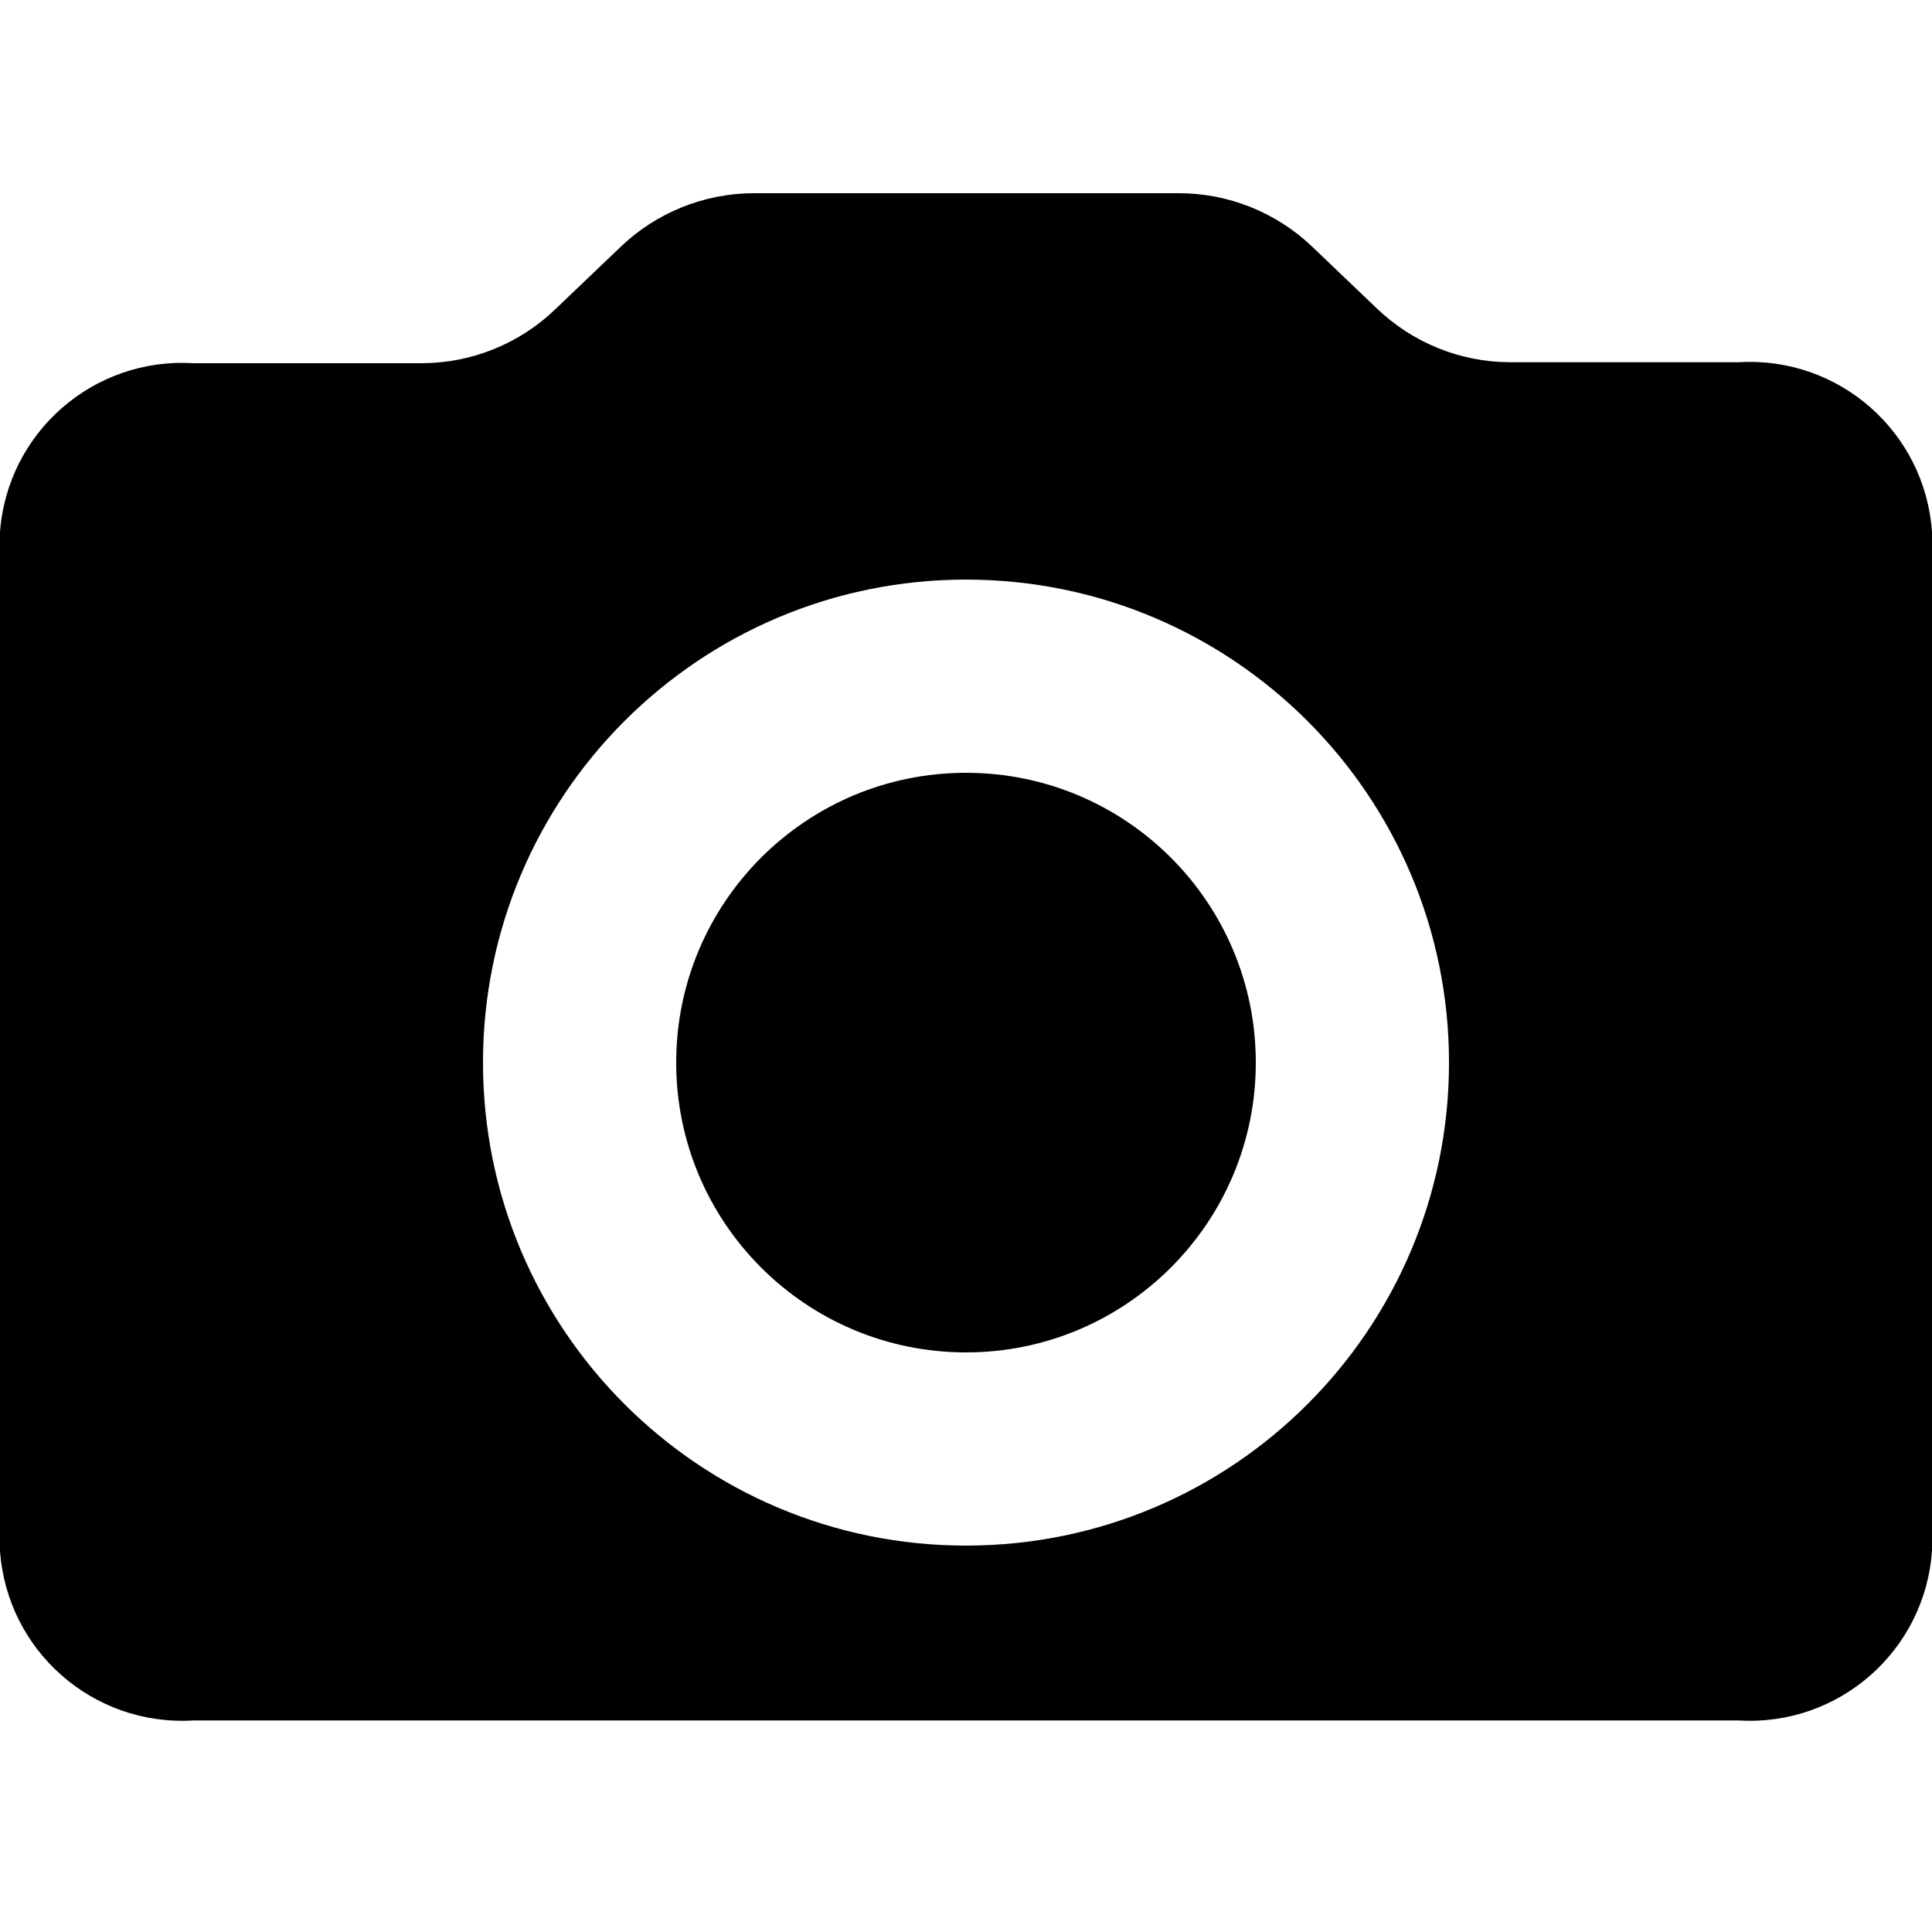
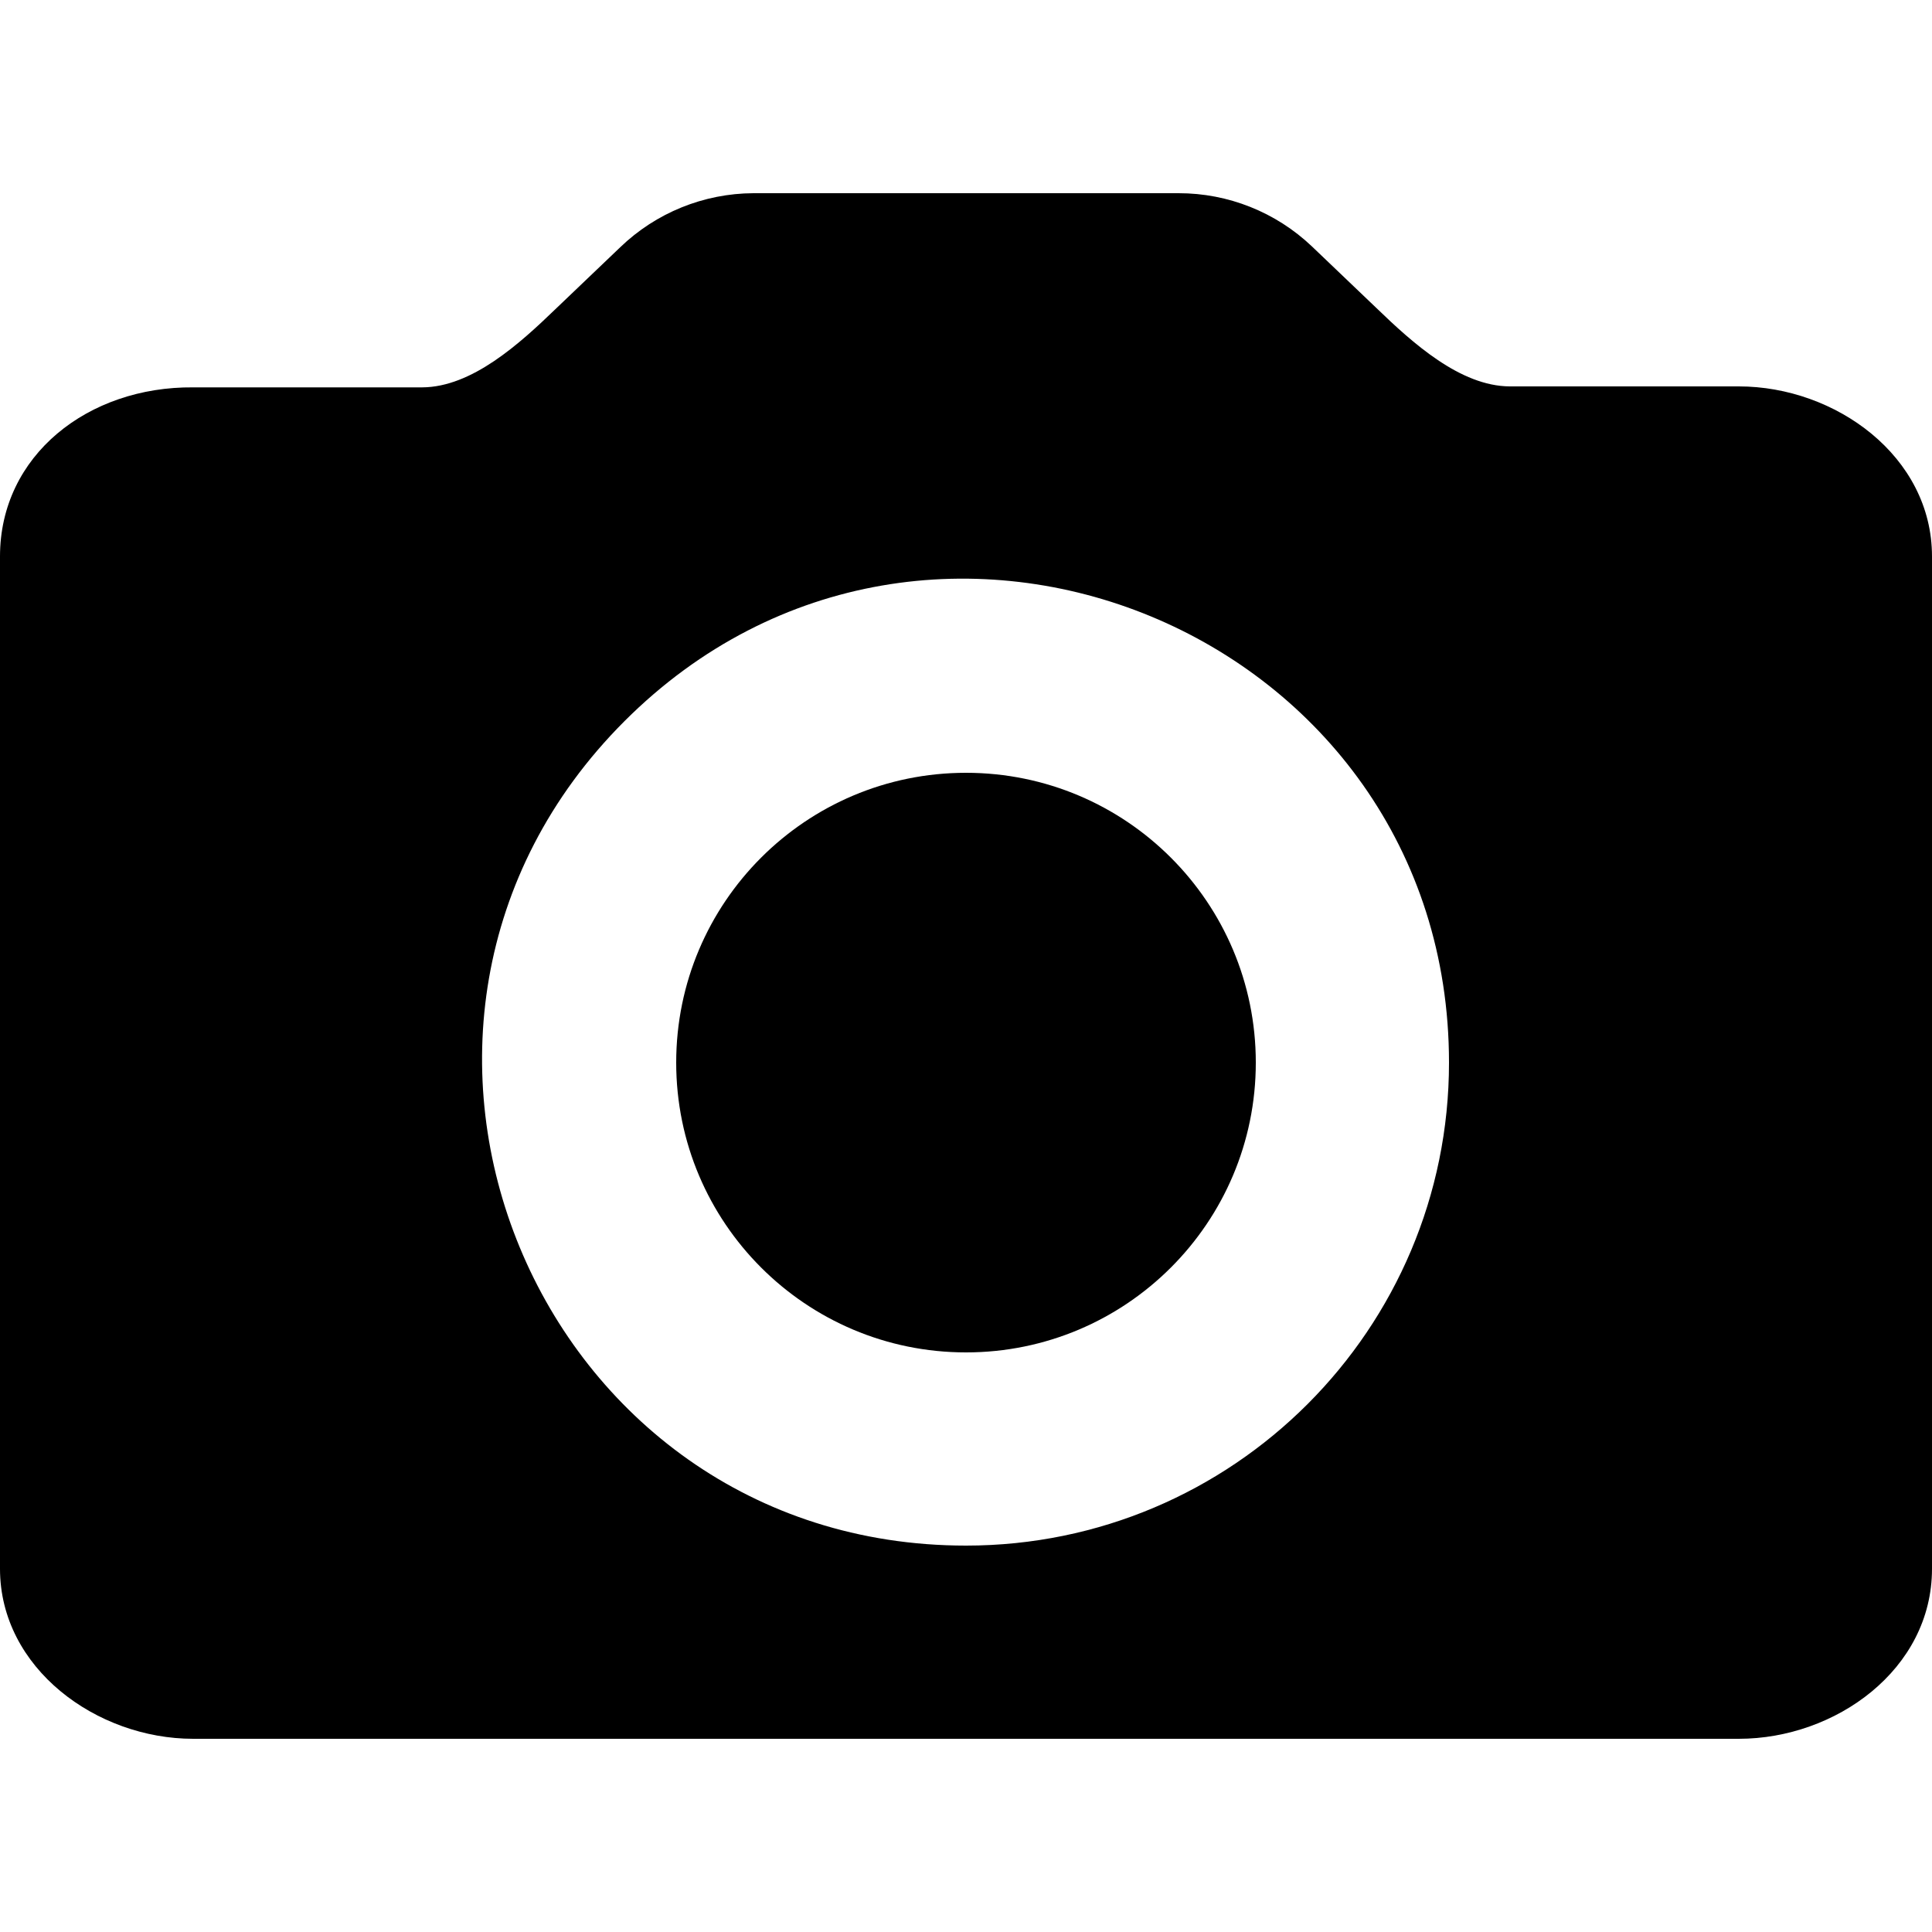
<svg xmlns="http://www.w3.org/2000/svg" width="20" height="20" viewBox="0 0 20 20">
-   <path d="M13 11a3 3 0 1 0-3 3 3 3 0 0 0 3-3zm-3 5a5 5 0 1 1 5-5 5 5 0 0 1-5 5zM6.42 2.56l-.67.64a2 2 0 0 1-1.38.56H2a1.89 1.89 0 0 0-2 1.75v10.54a1.89 1.89 0 0 0 2 1.76h16a1.89 1.89 0 0 0 2-1.76V5.51a1.89 1.89 0 0 0-2-1.76h-2.37a2 2 0 0 1-1.38-.56l-.67-.64A2 2 0 0 0 12.2 2H7.8a2 2 0 0 0-1.38.56z" />
+   <path d="M10 16c-4.455 0-6.685-5.386-3.535-8.535C9.615 4.315 15 6.545 15 11a5 5 0 0 1-5 5zM6.42 2.56l-.67.64c-.37.357-.865.808-1.38.81H2C.914 4 0 4.712 0 5.76v10.48C0 17.27 1 18 2 18h16c1 0 2-.716 2-1.76V5.76C20 4.723 19 4 18 4h-2.37c-.515-.002-1.01-.453-1.38-.81l-.67-.64A2 2 0 0 0 12.2 2H7.8a2 2 0 0 0-1.38.56z" />
+   <circle cx="10" cy="11" r="3" />
</svg>
